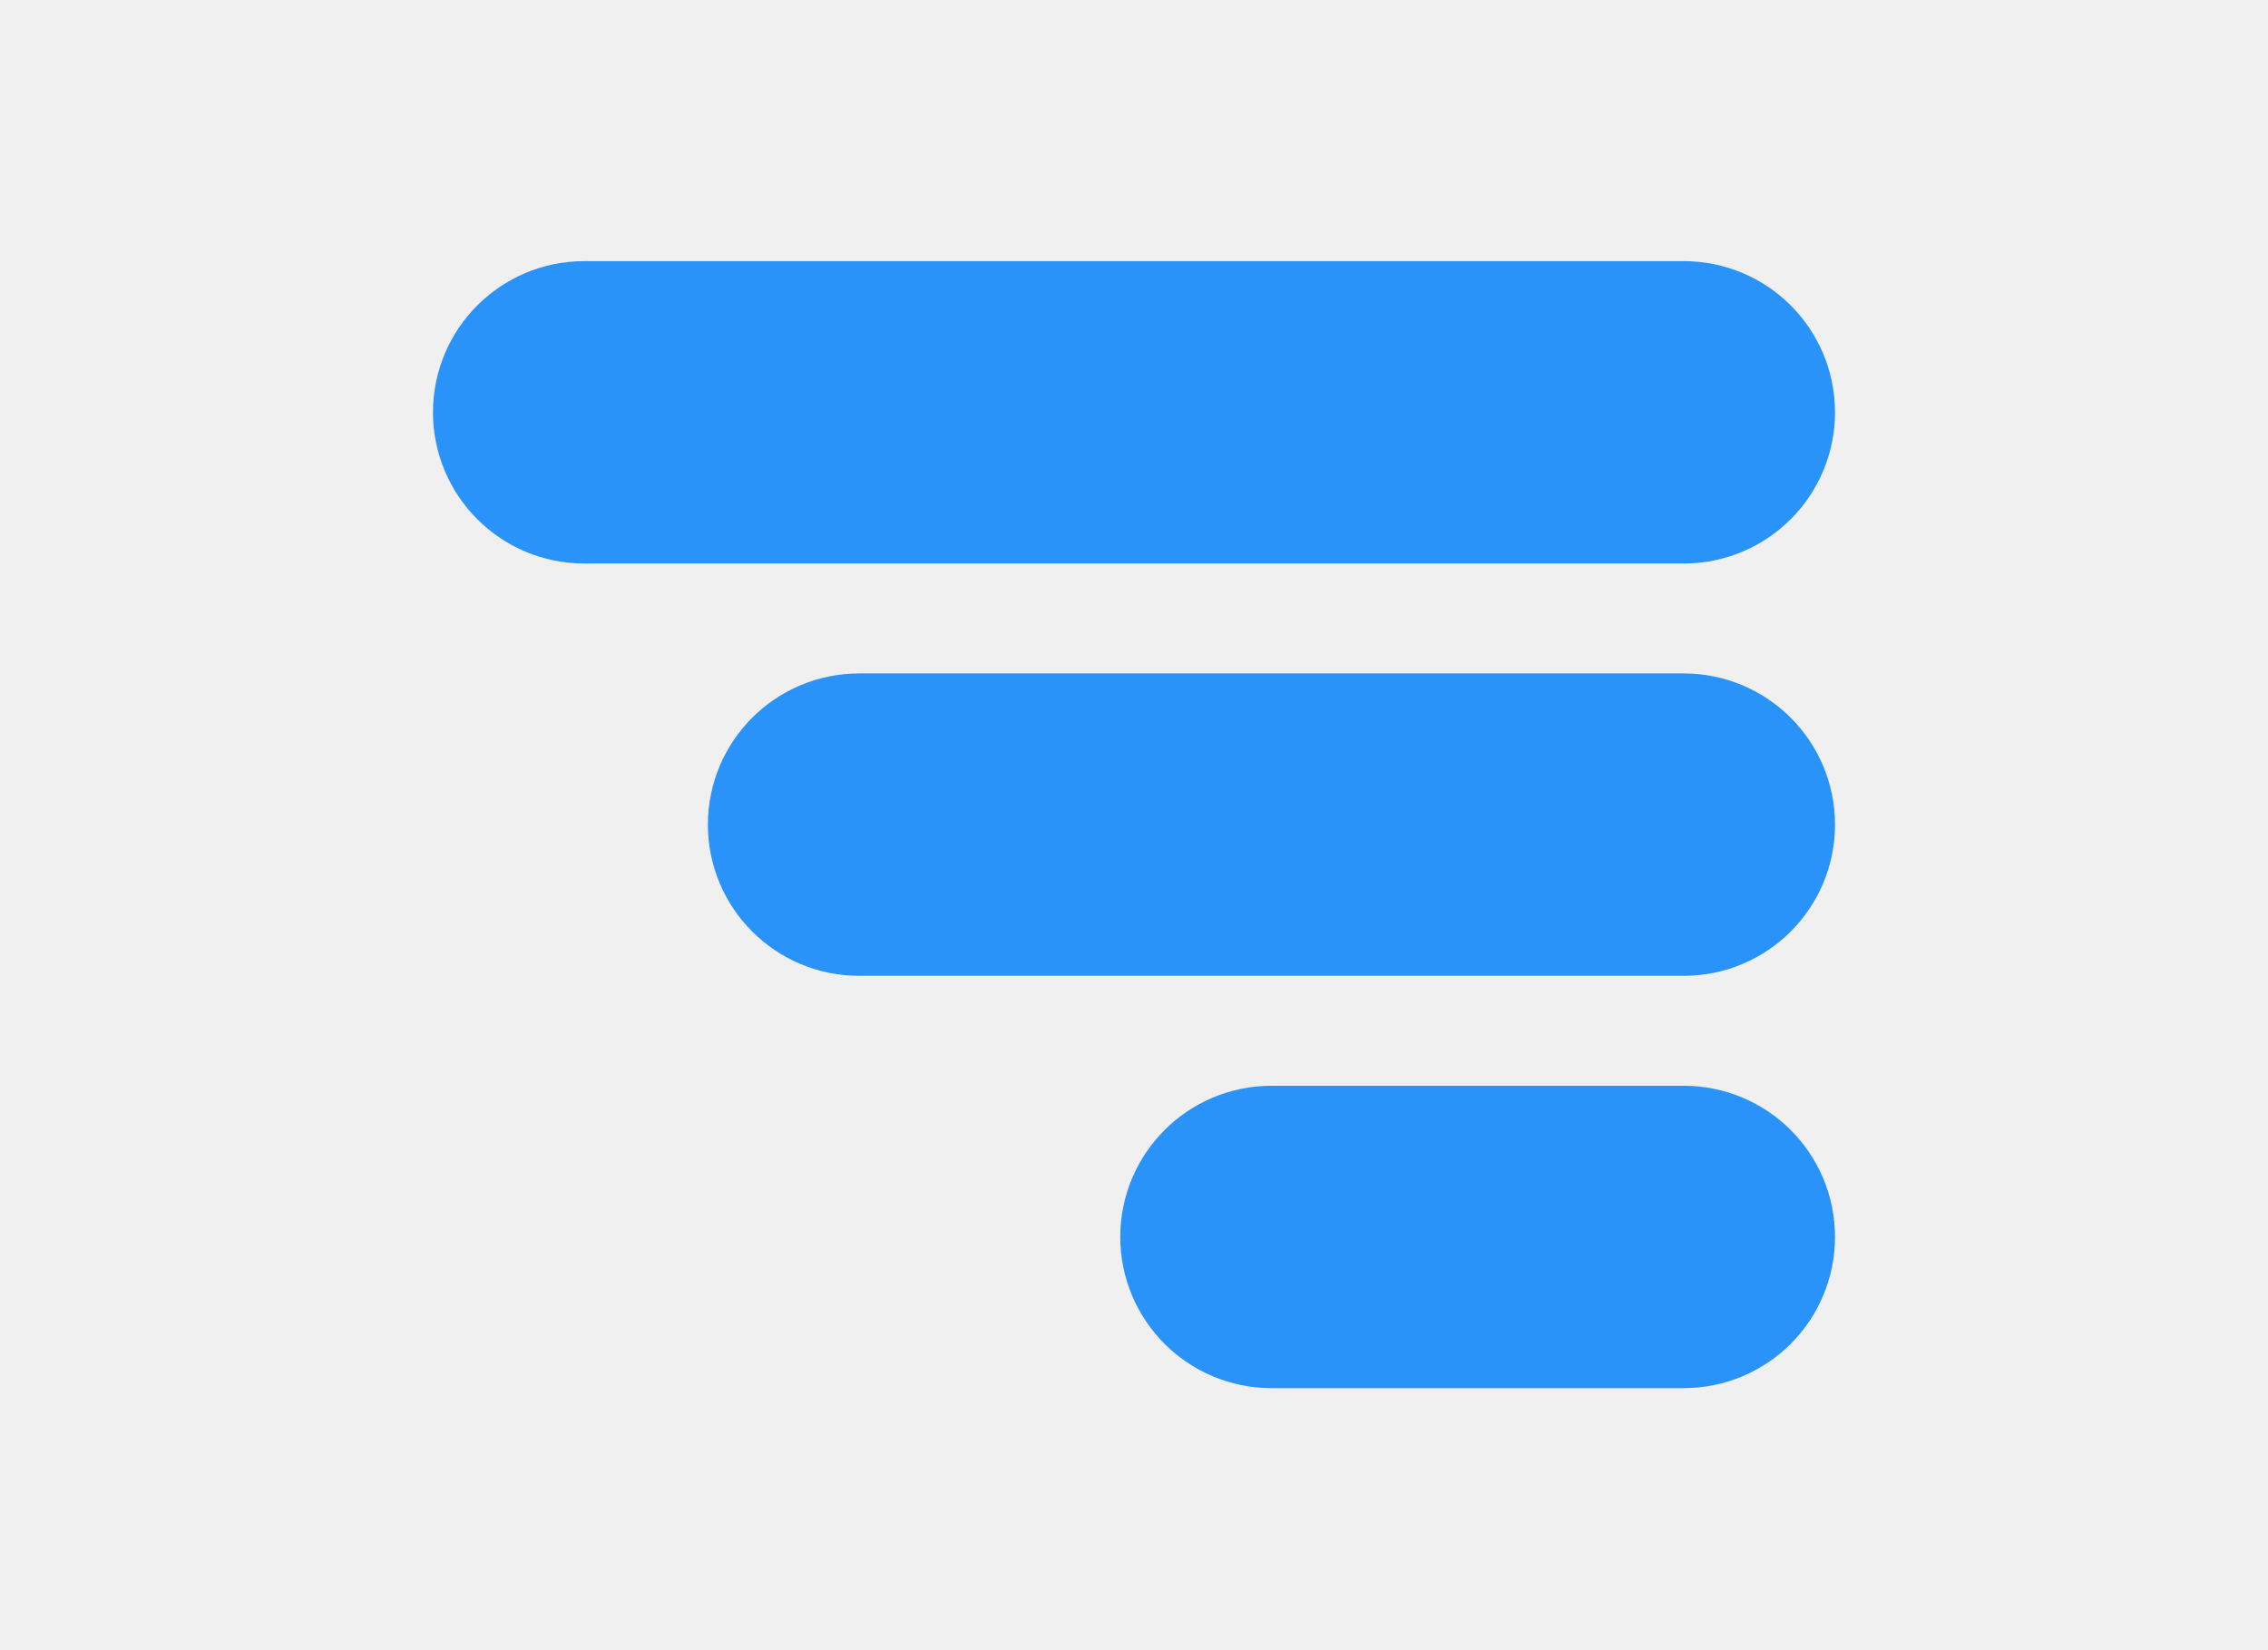
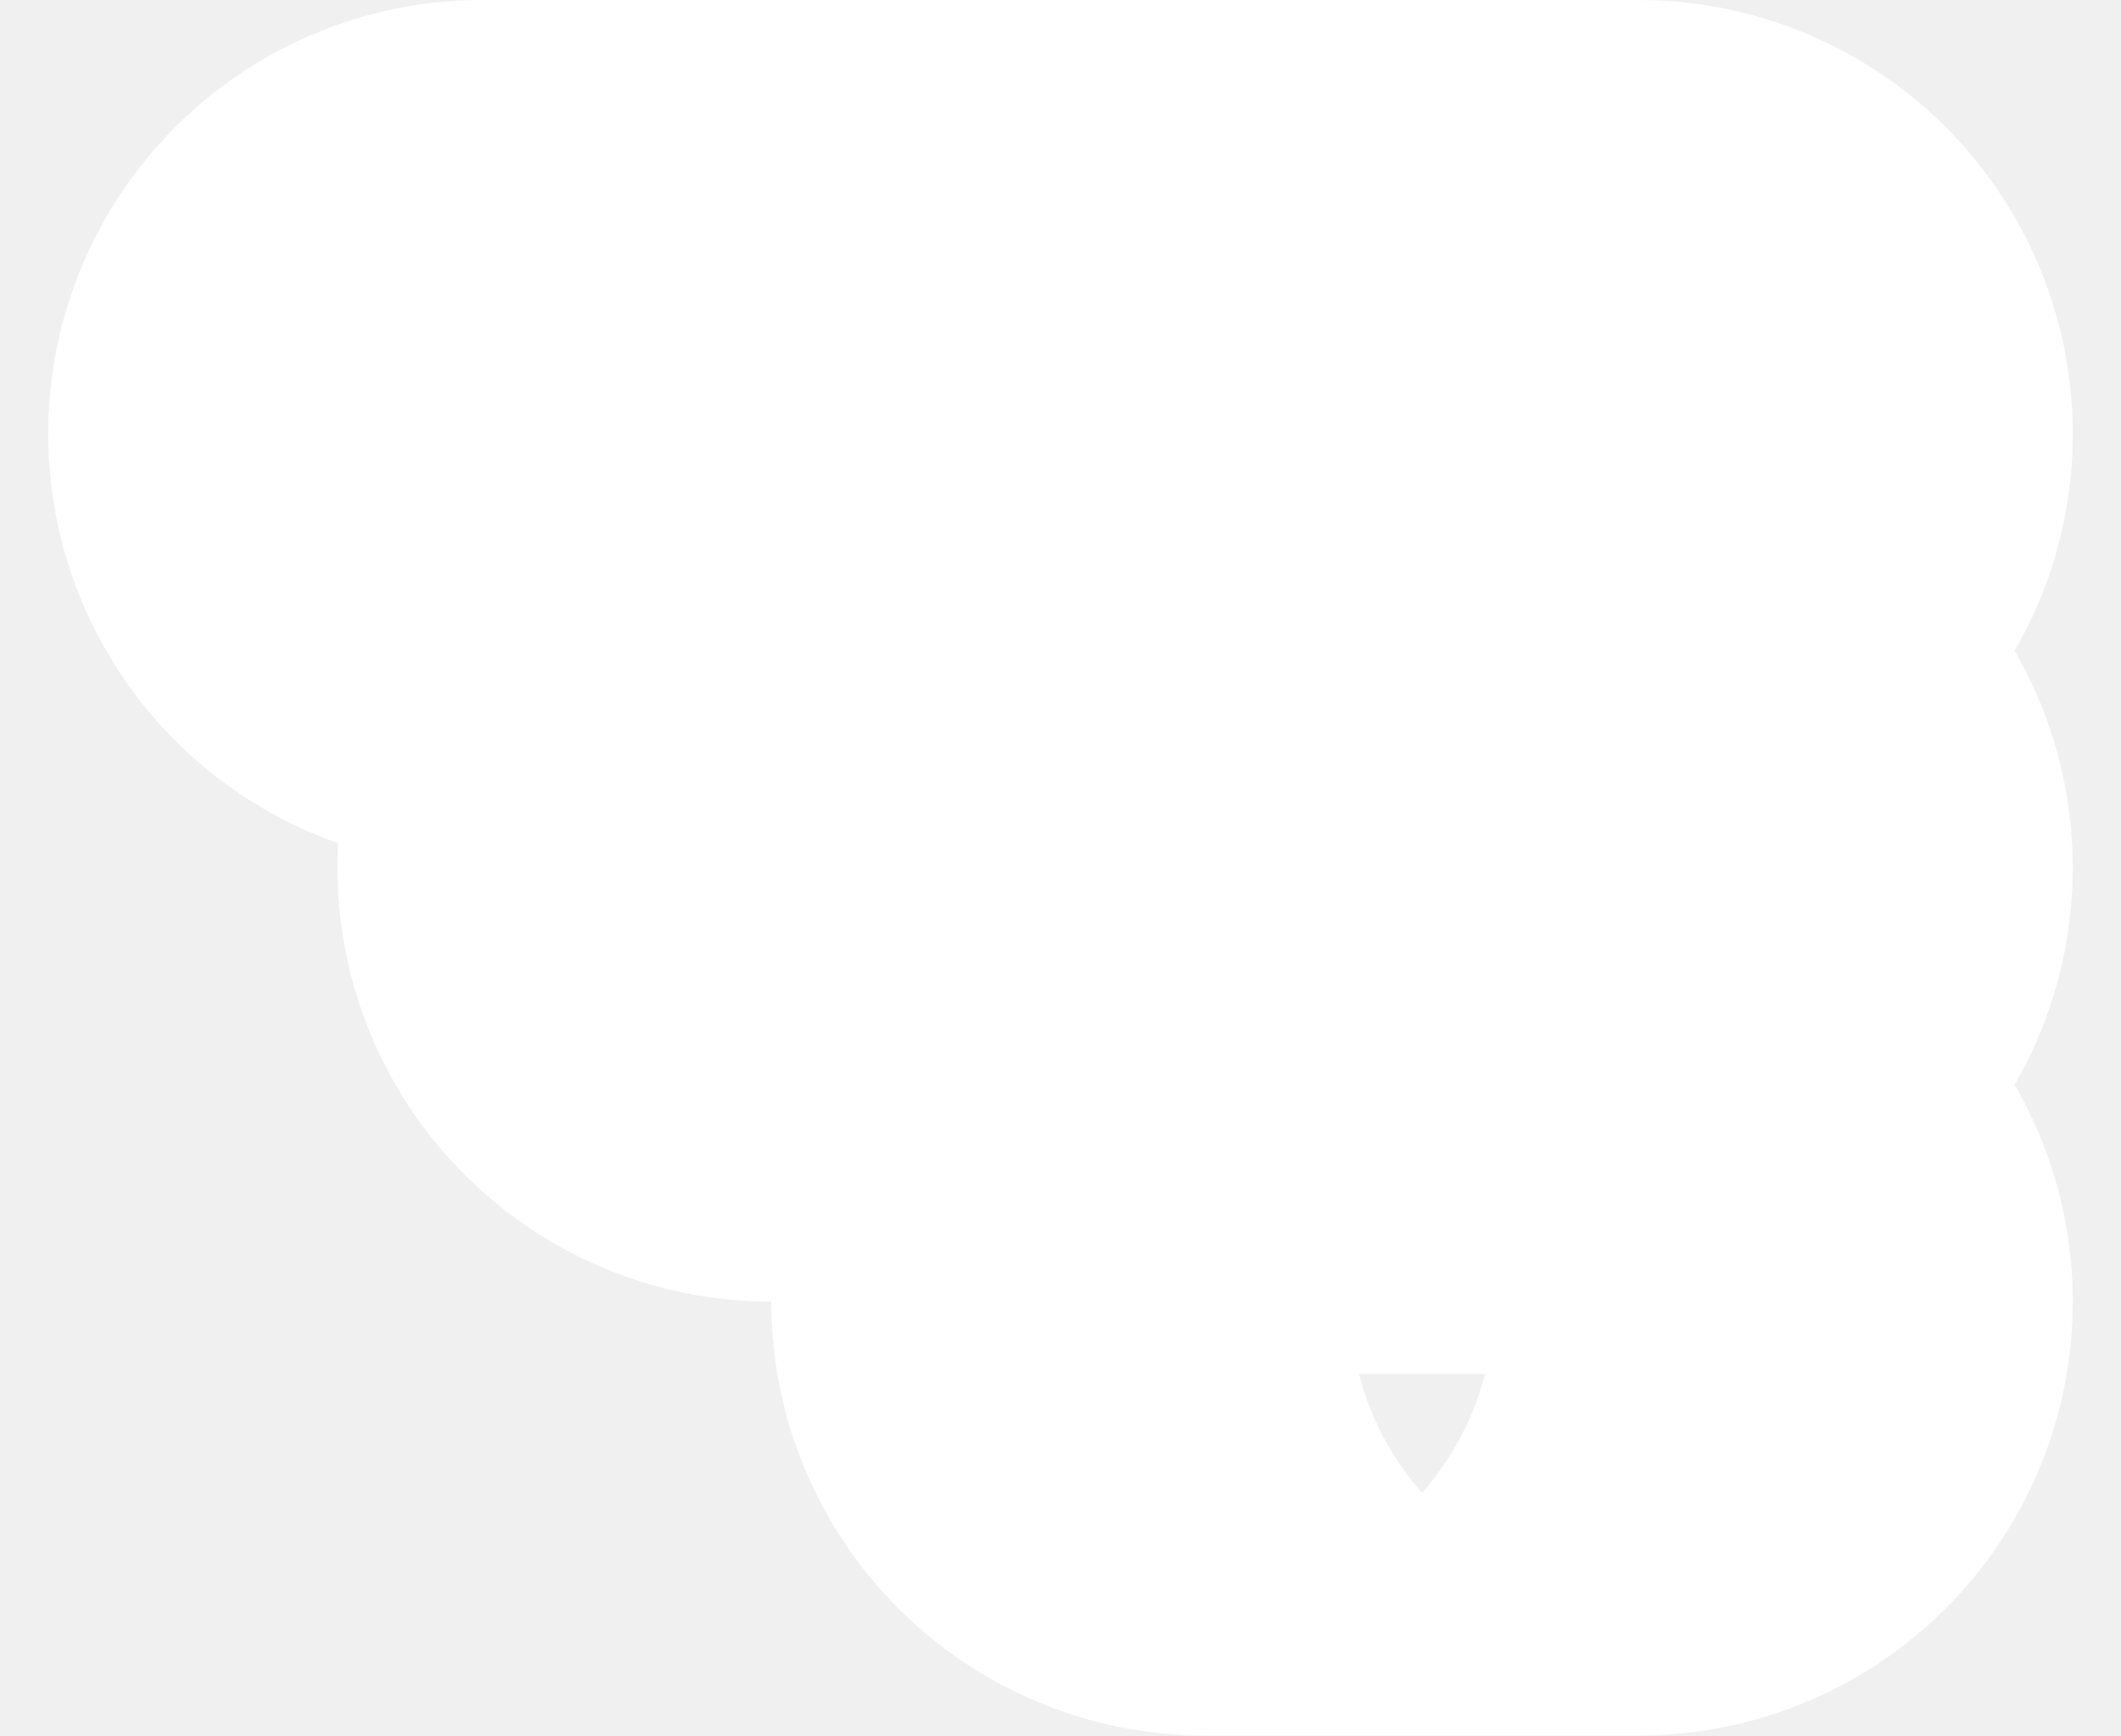
- <svg xmlns="http://www.w3.org/2000/svg" width="1100px" height="800px" viewBox="0 0 24 24" fill="white">
-   <path fill-rule="evenodd" clip-rule="evenodd" d="M4 5C3.448 5 3 5.448 3 6C3 6.552 3.448 7 4 7H20C20.552 7 21 6.552 21 6C21 5.448 20.552 5 20 5H4ZM7 12C7 11.448 7.448 11 8 11H20C20.552 11 21 11.448 21 12C21 12.552 20.552 13 20 13H8C7.448 13 7 12.552 7 12ZM13 18C13 17.448 13.448 17 14 17H20C20.552 17 21 17.448 21 18C21 18.552 20.552 19 20 19H14C13.448 19 13 18.552 13 18Z" fill="#877455" stroke="#2993FA" stroke-width="10%" />
+ <svg xmlns="http://www.w3.org/2000/svg" width="1100px" height="900px" viewBox="0 0 24 24" fill="white">
+   <path fill-rule="evenodd" clip-rule="evenodd" d="M4 5C3.448 5 3 5.448 3 6C3 6.552 3.448 7 4 7H20C20.552 7 21 6.552 21 6C21 5.448 20.552 5 20 5H4ZM7 12C7 11.448 7.448 11 8 11H20C20.552 11 21 11.448 21 12C21 12.552 20.552 13 20 13H8C7.448 13 7 12.552 7 12ZM13 18C13 17.448 13.448 17 14 17H20C20.552 17 21 17.448 21 18C21 18.552 20.552 19 20 19H14C13.448 19 13 18.552 13 18Z" fill="white" stroke="white" stroke-width="10px" />
</svg>
